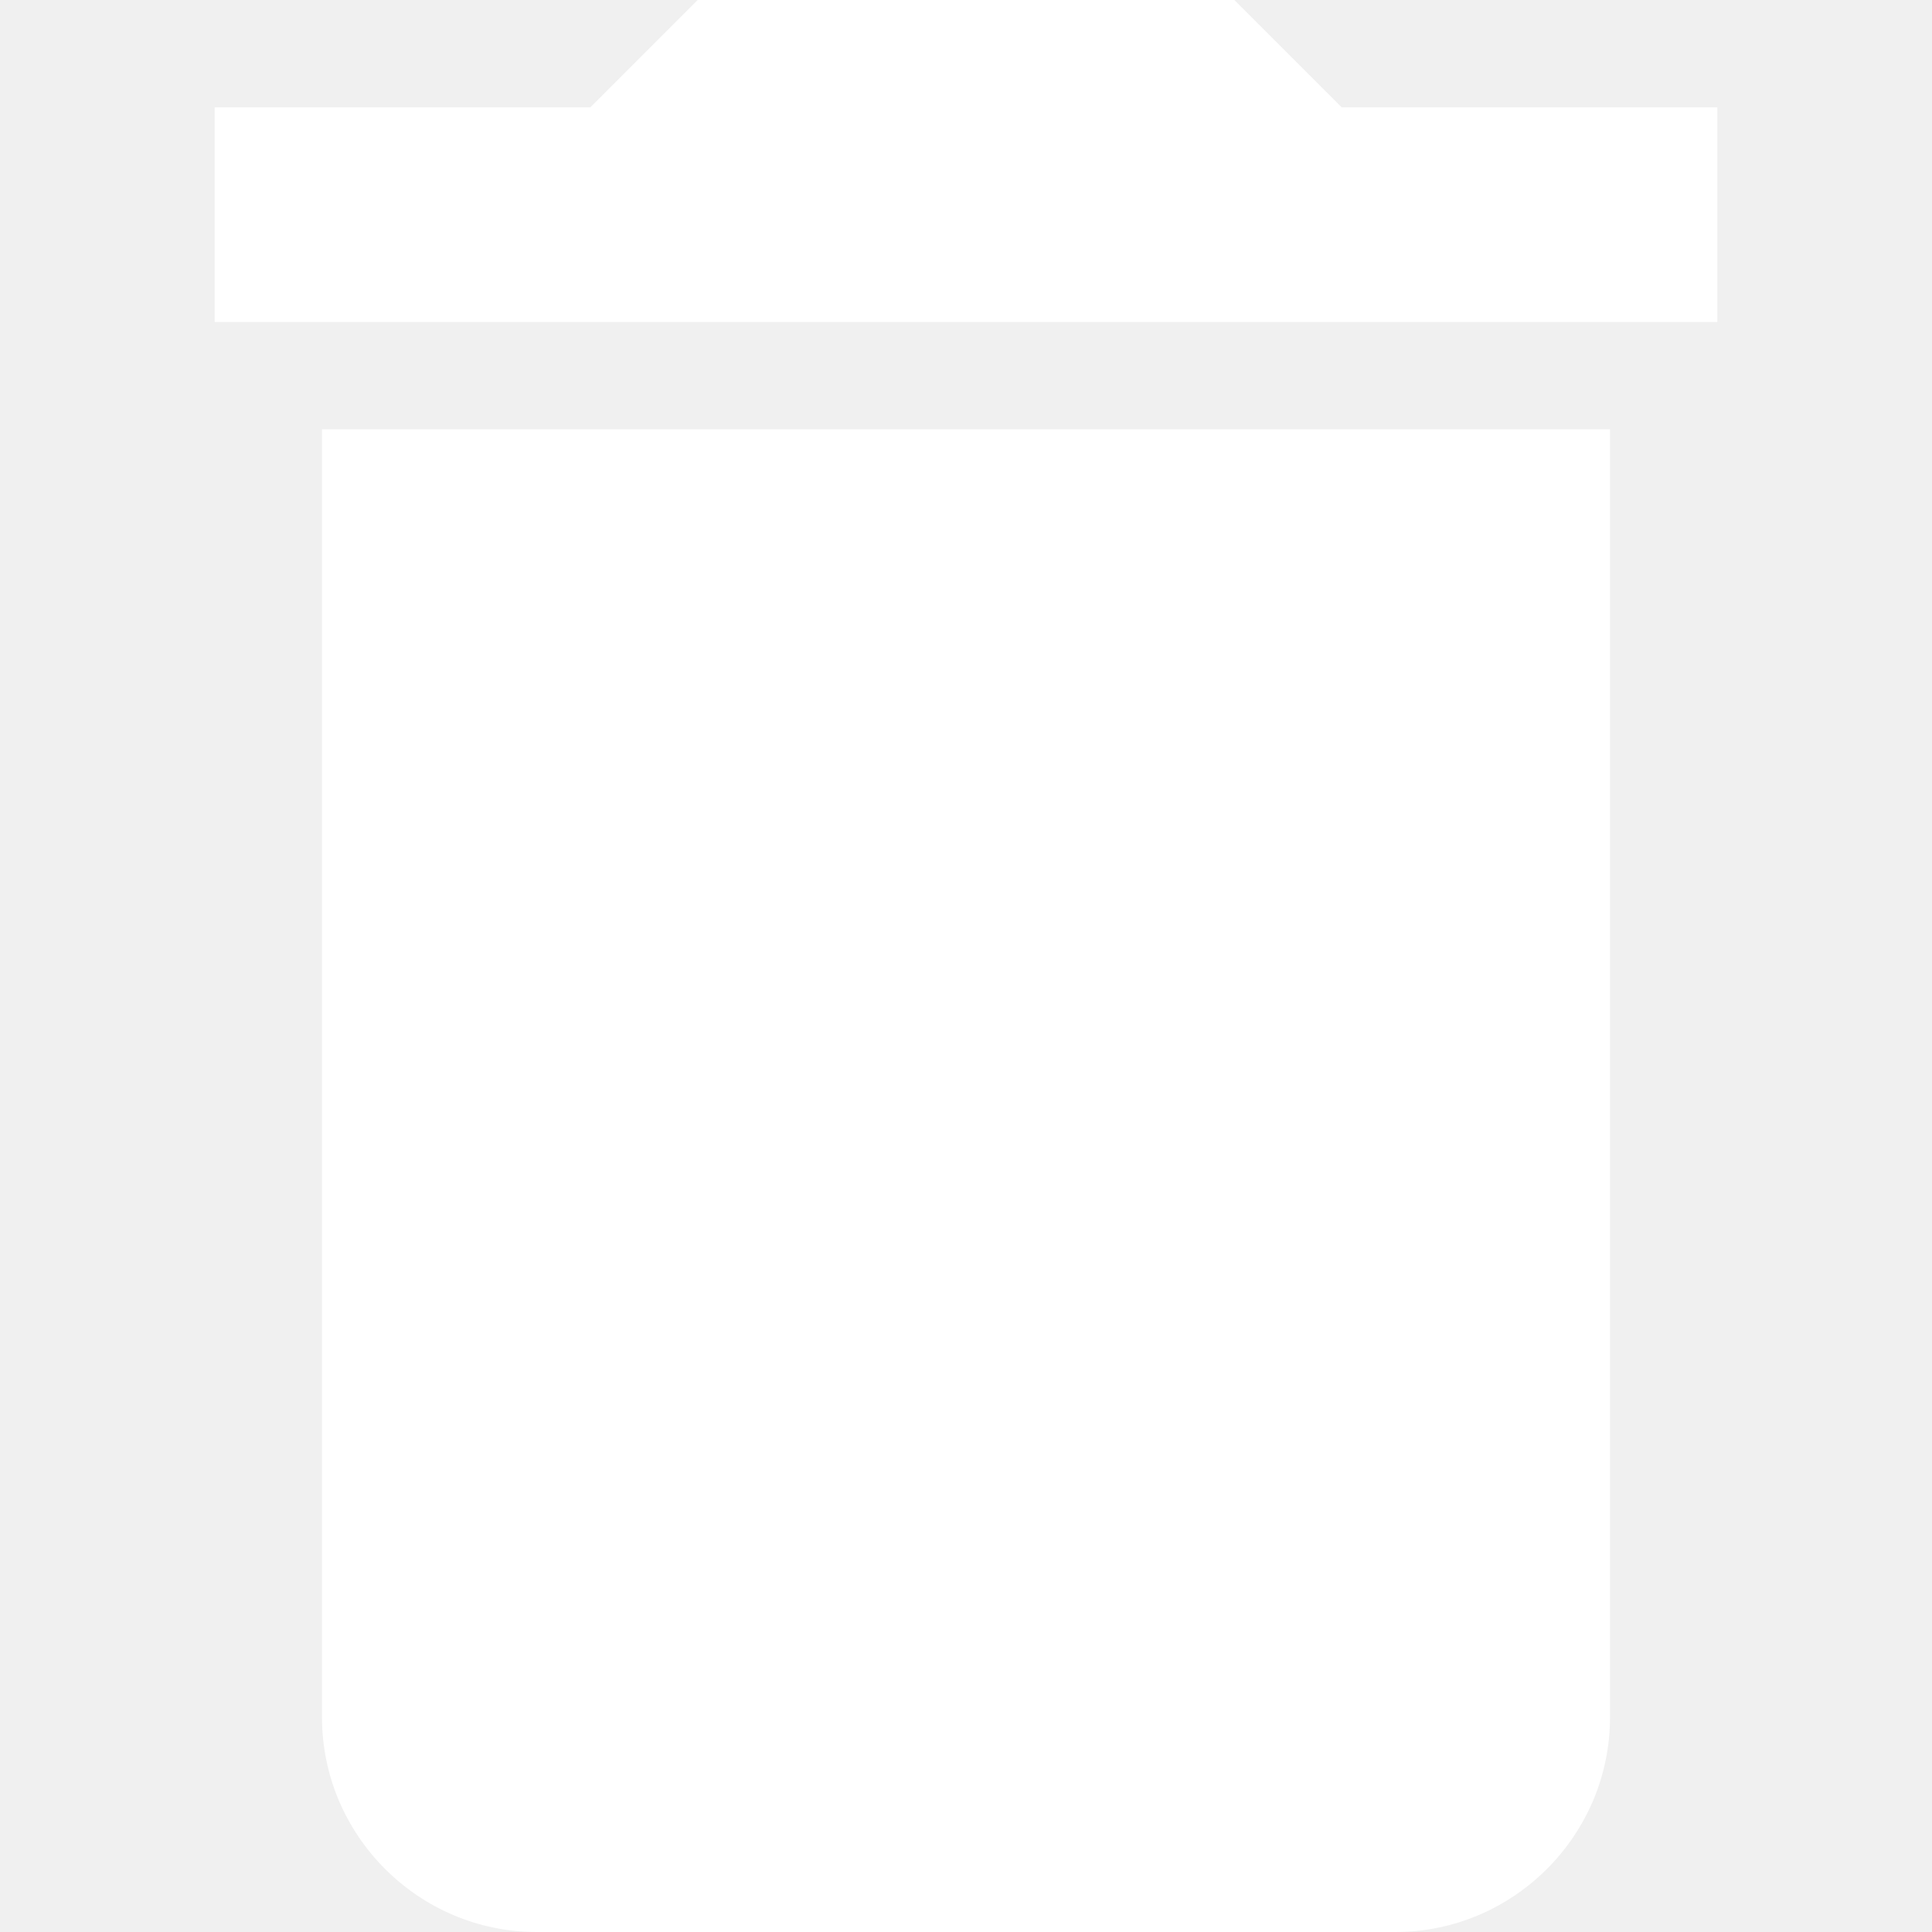
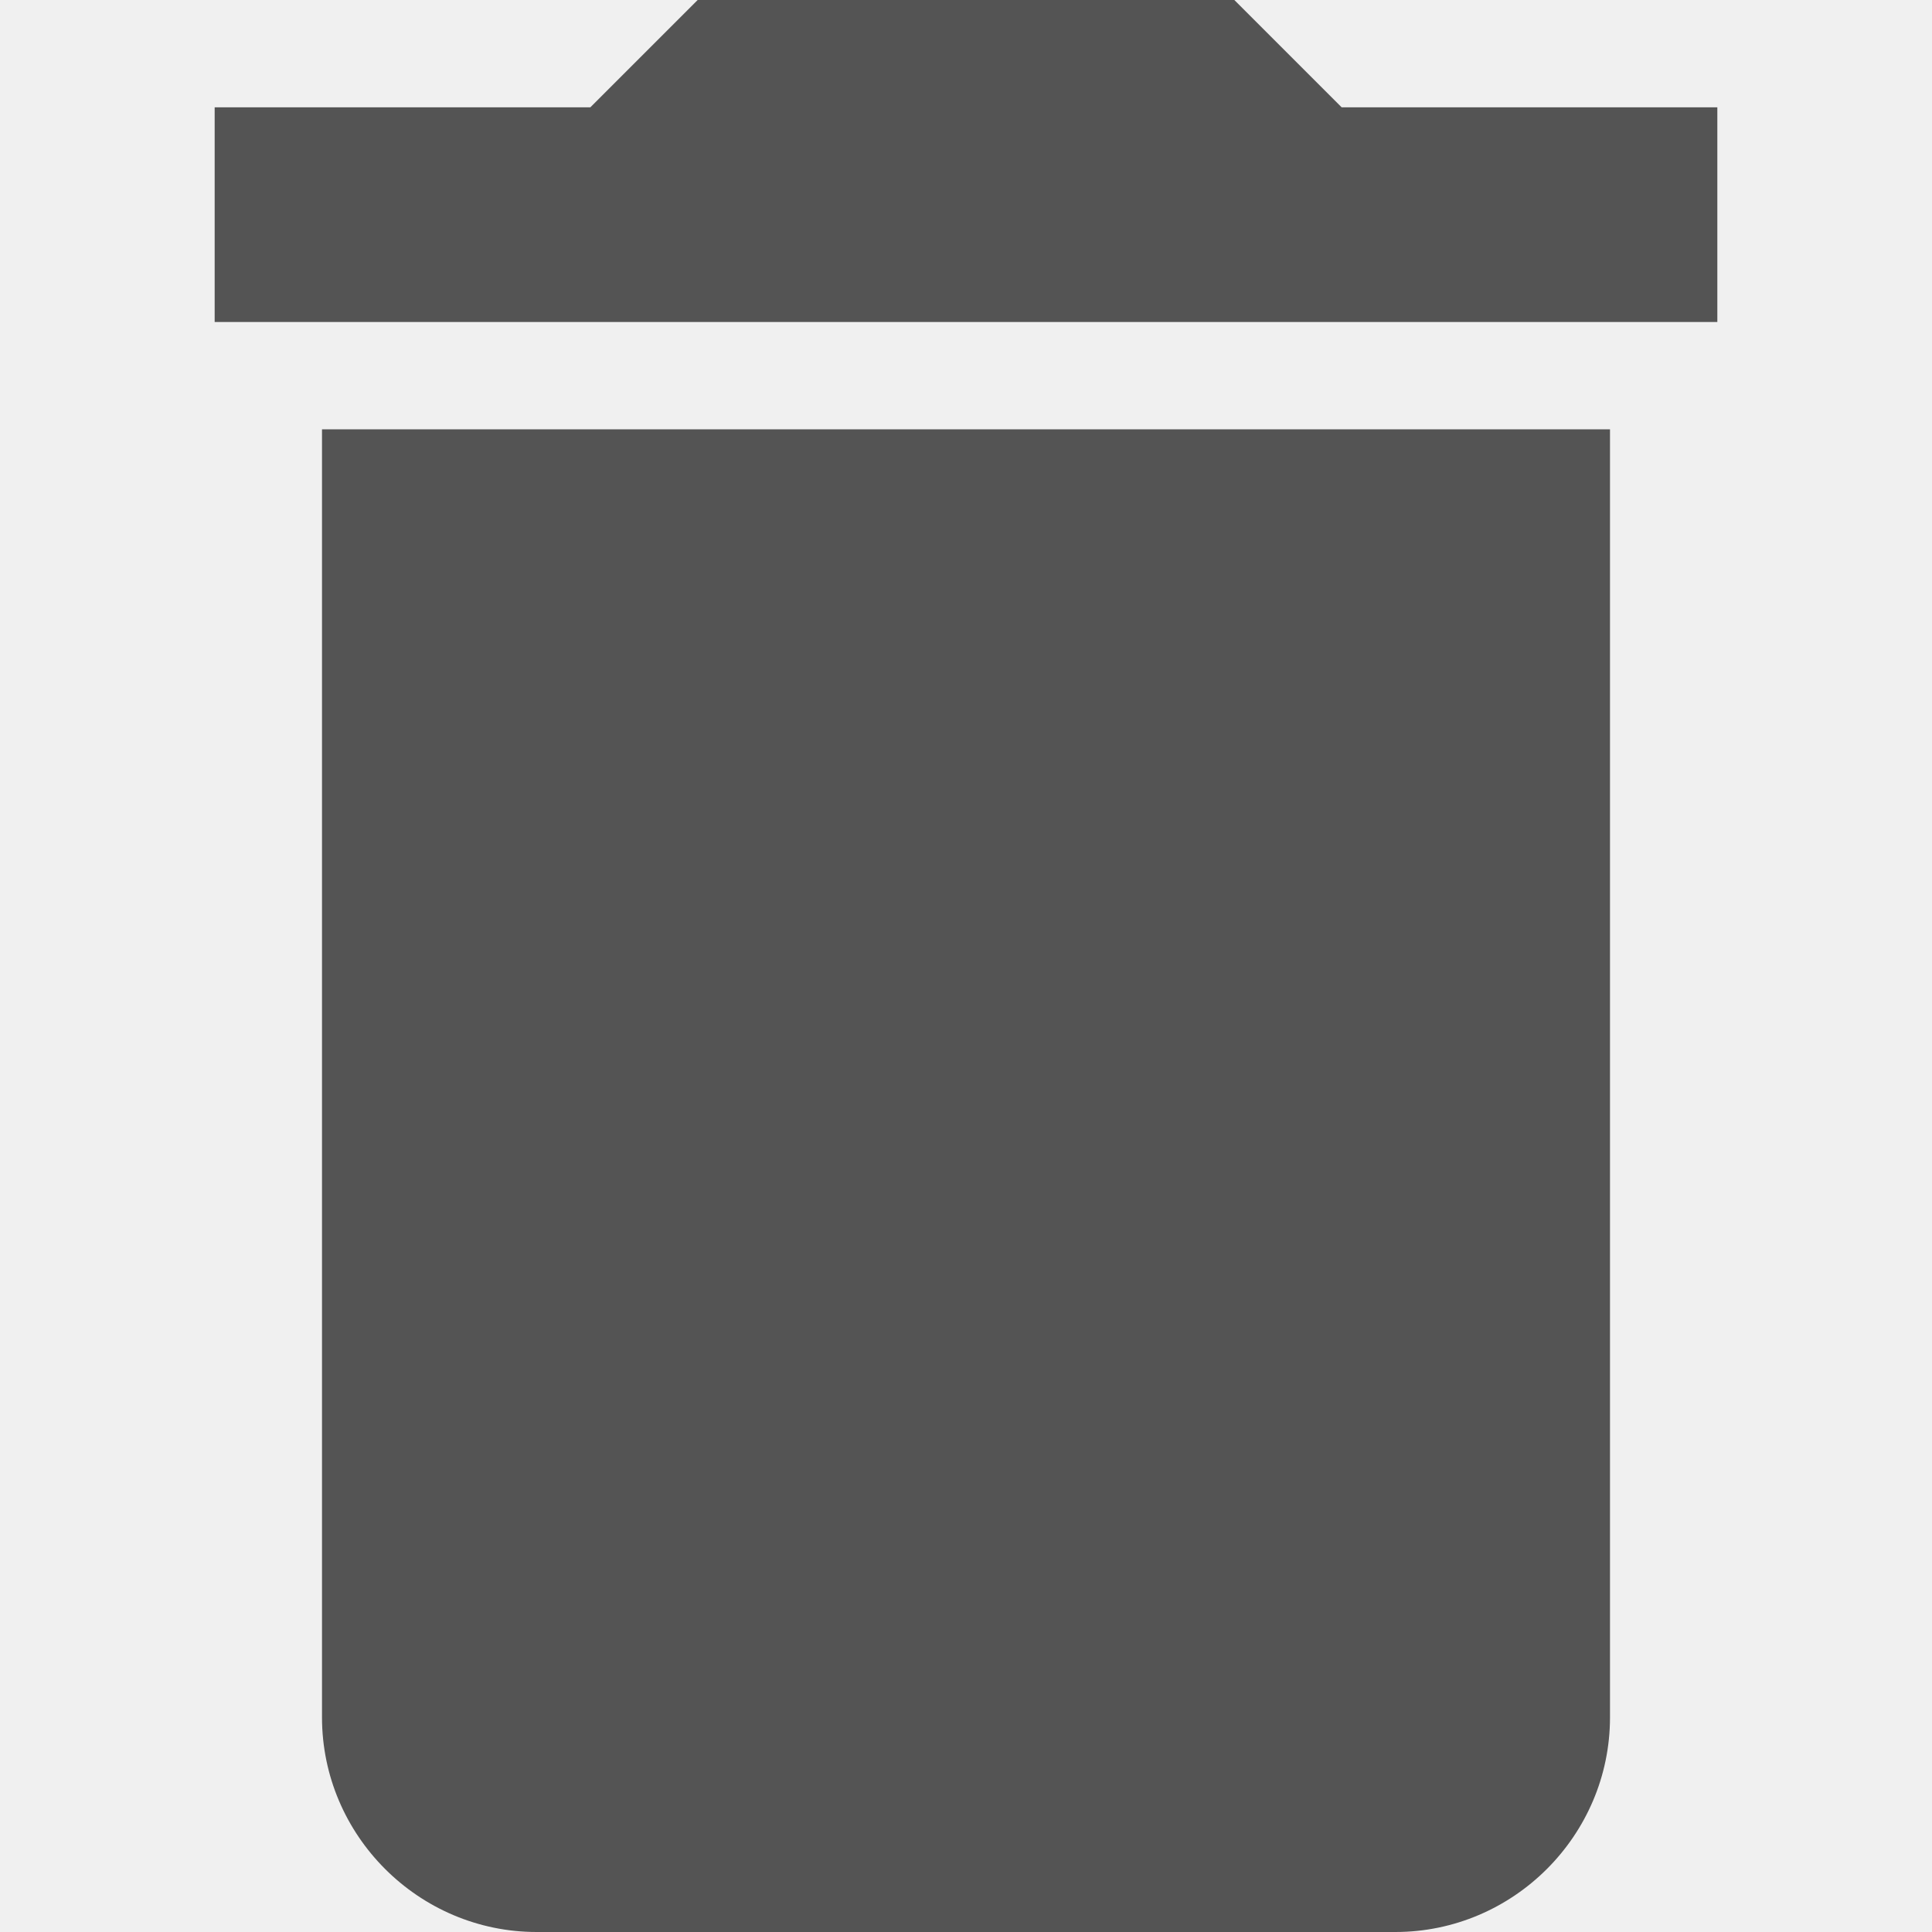
- <svg xmlns="http://www.w3.org/2000/svg" version="1.1" id="Capa_1" x="0px" y="0px" width="512px" height="512px" viewBox="0 0 459 459" style="enable-background:new 0 0 459 459;" xml:space="preserve">
+ <svg xmlns="http://www.w3.org/2000/svg" version="1.1" id="Capa_1" x="0px" y="0px" width="512px" height="512px" viewBox="0 0 459 459" style="enable-background:new 0 0 459 459;" xml:space="preserve" class="">
  <g>
    <g>
      <g id="delete">
-         <path d="M76.5,408c0,28.05,22.95,51,51,51h204c28.05,0,51-22.95,51-51V102h-306V408z M408,25.5h-89.25L293.25,0h-127.5l-25.5,25.5    H51v51h357V25.5z" data-original="#000000" class="active-path" data-old_color="#000000" fill="#FFFFFF" />
+         <path d="M76.5,408c0,28.05,22.95,51,51,51h204c28.05,0,51-22.95,51-51V102h-306V408z M408,25.5h-89.25L293.25,0h-127.5l-25.5,25.5    H51v51h357V25.5z" data-original="#000000" class="active-path" data-old_color="#000000" fill="#000000A6" />
      </g>
    </g>
  </g>
</svg>
